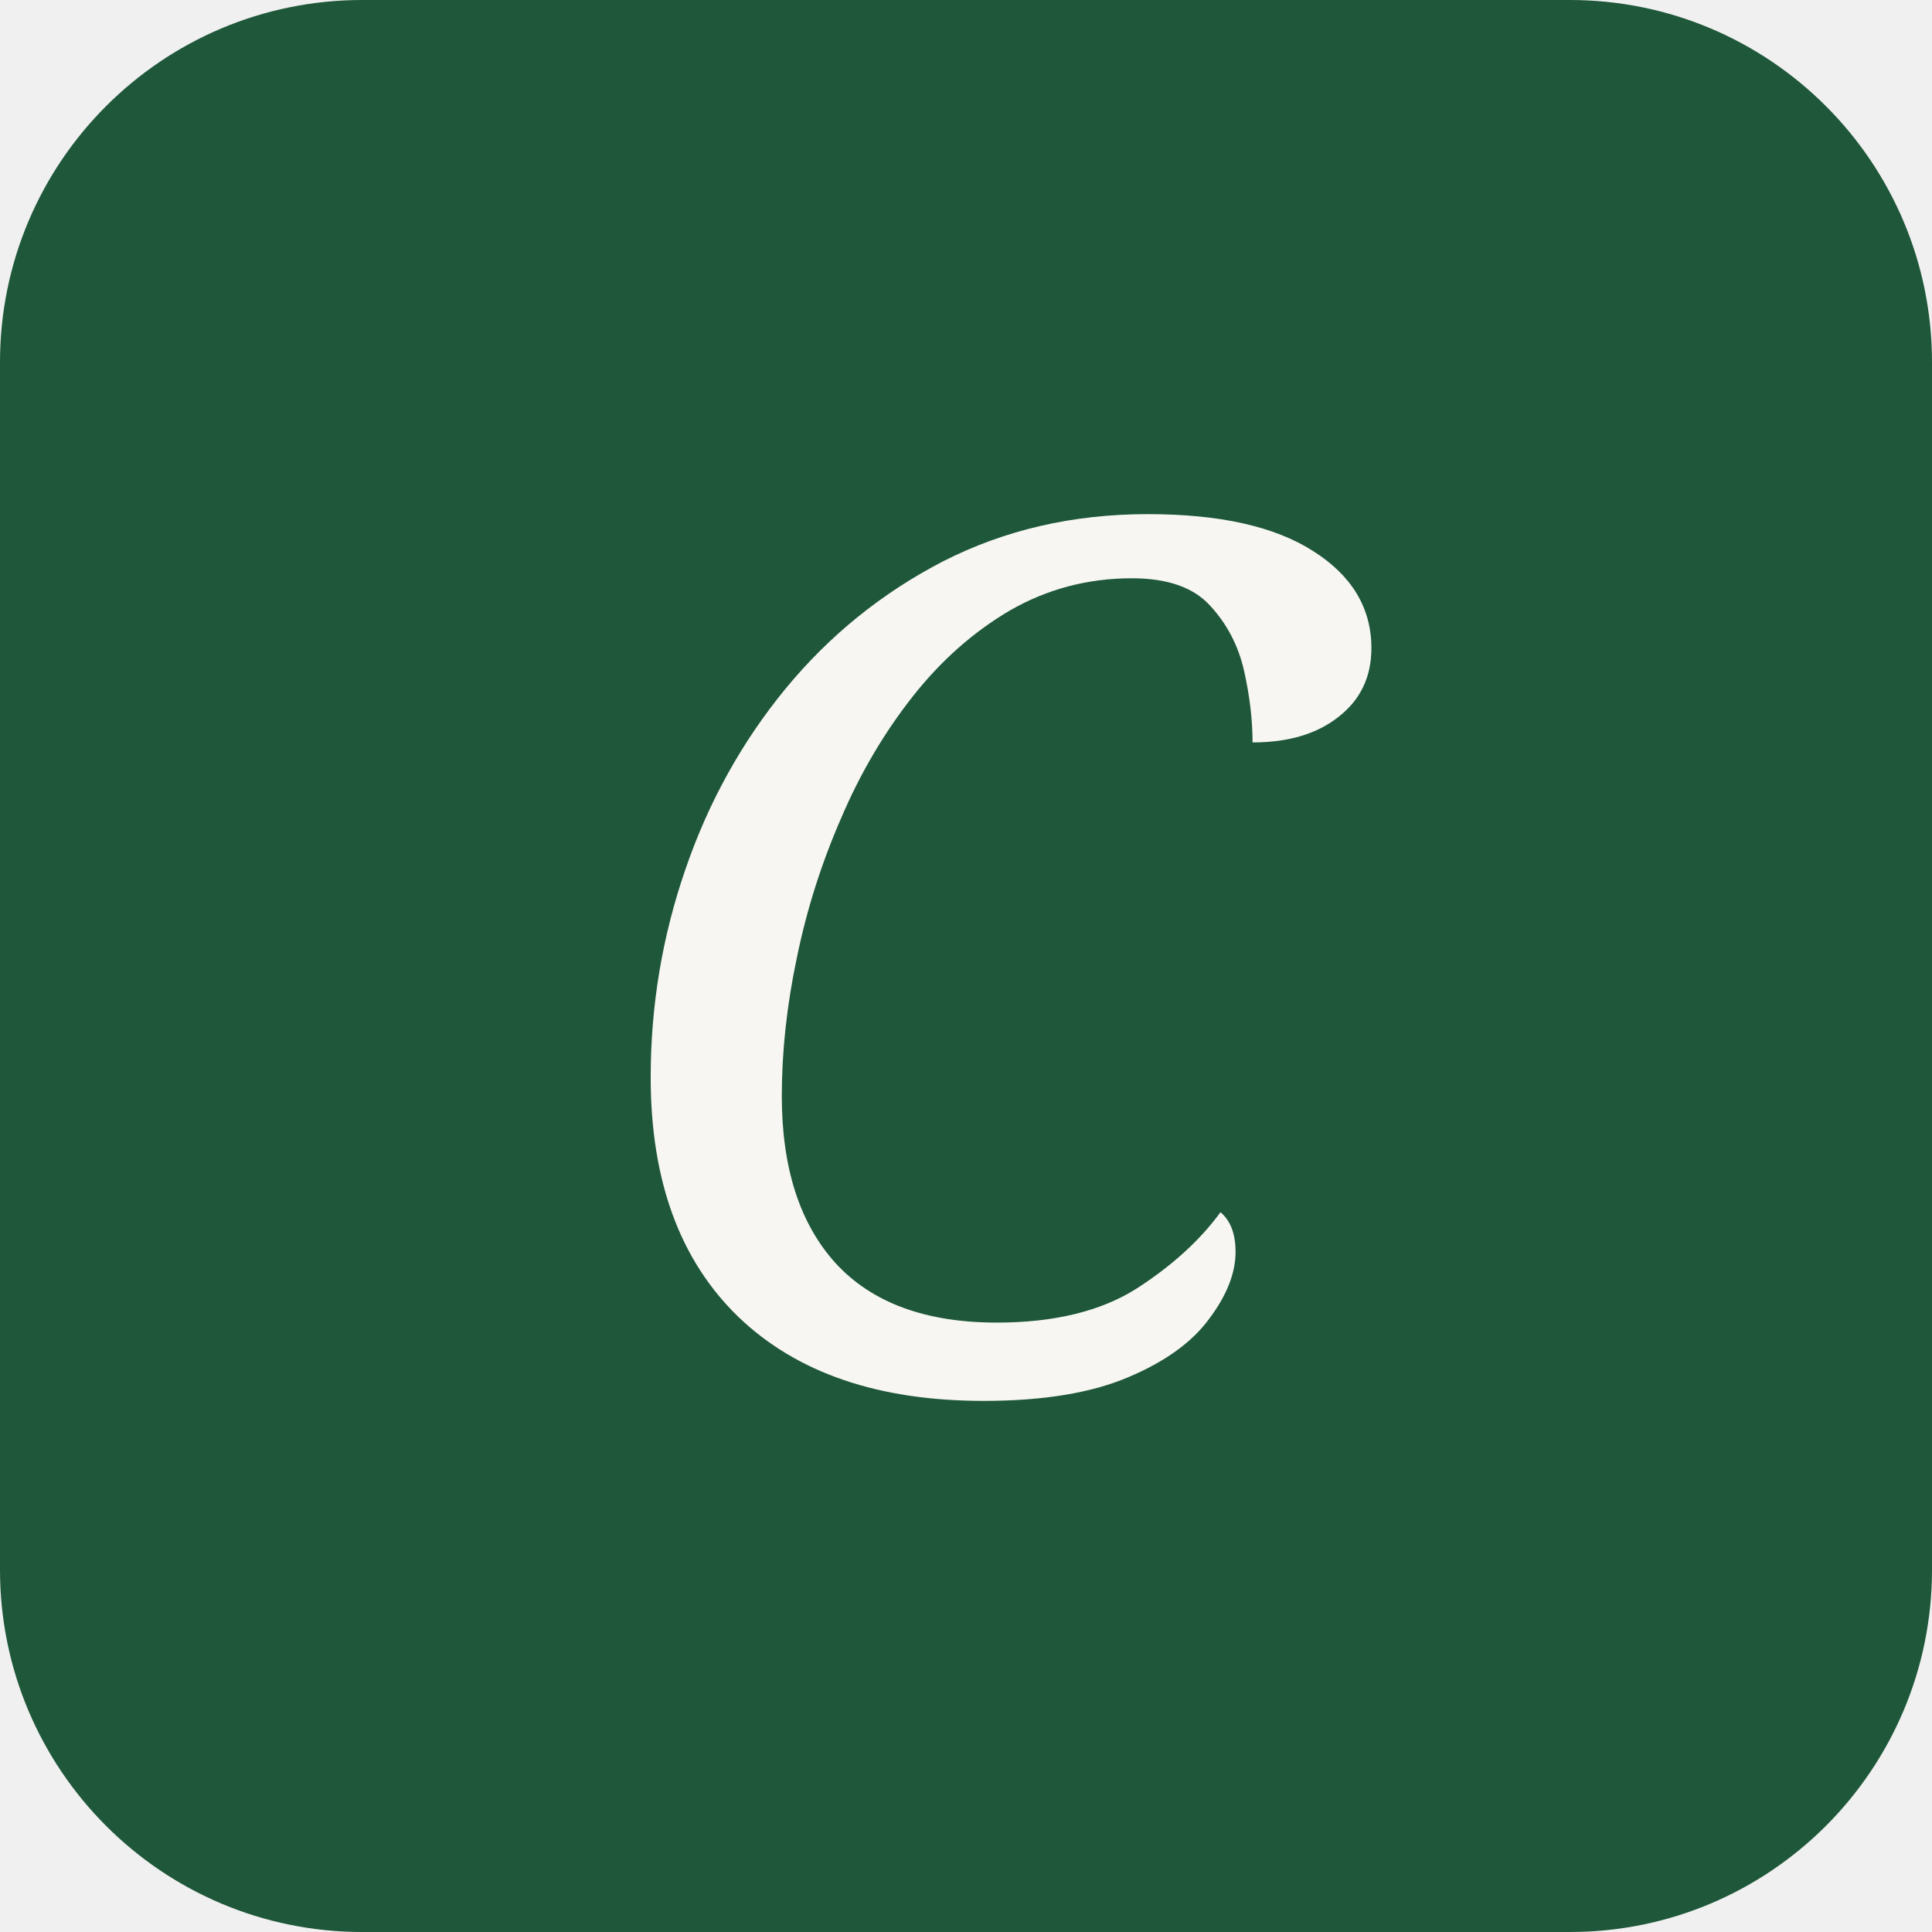
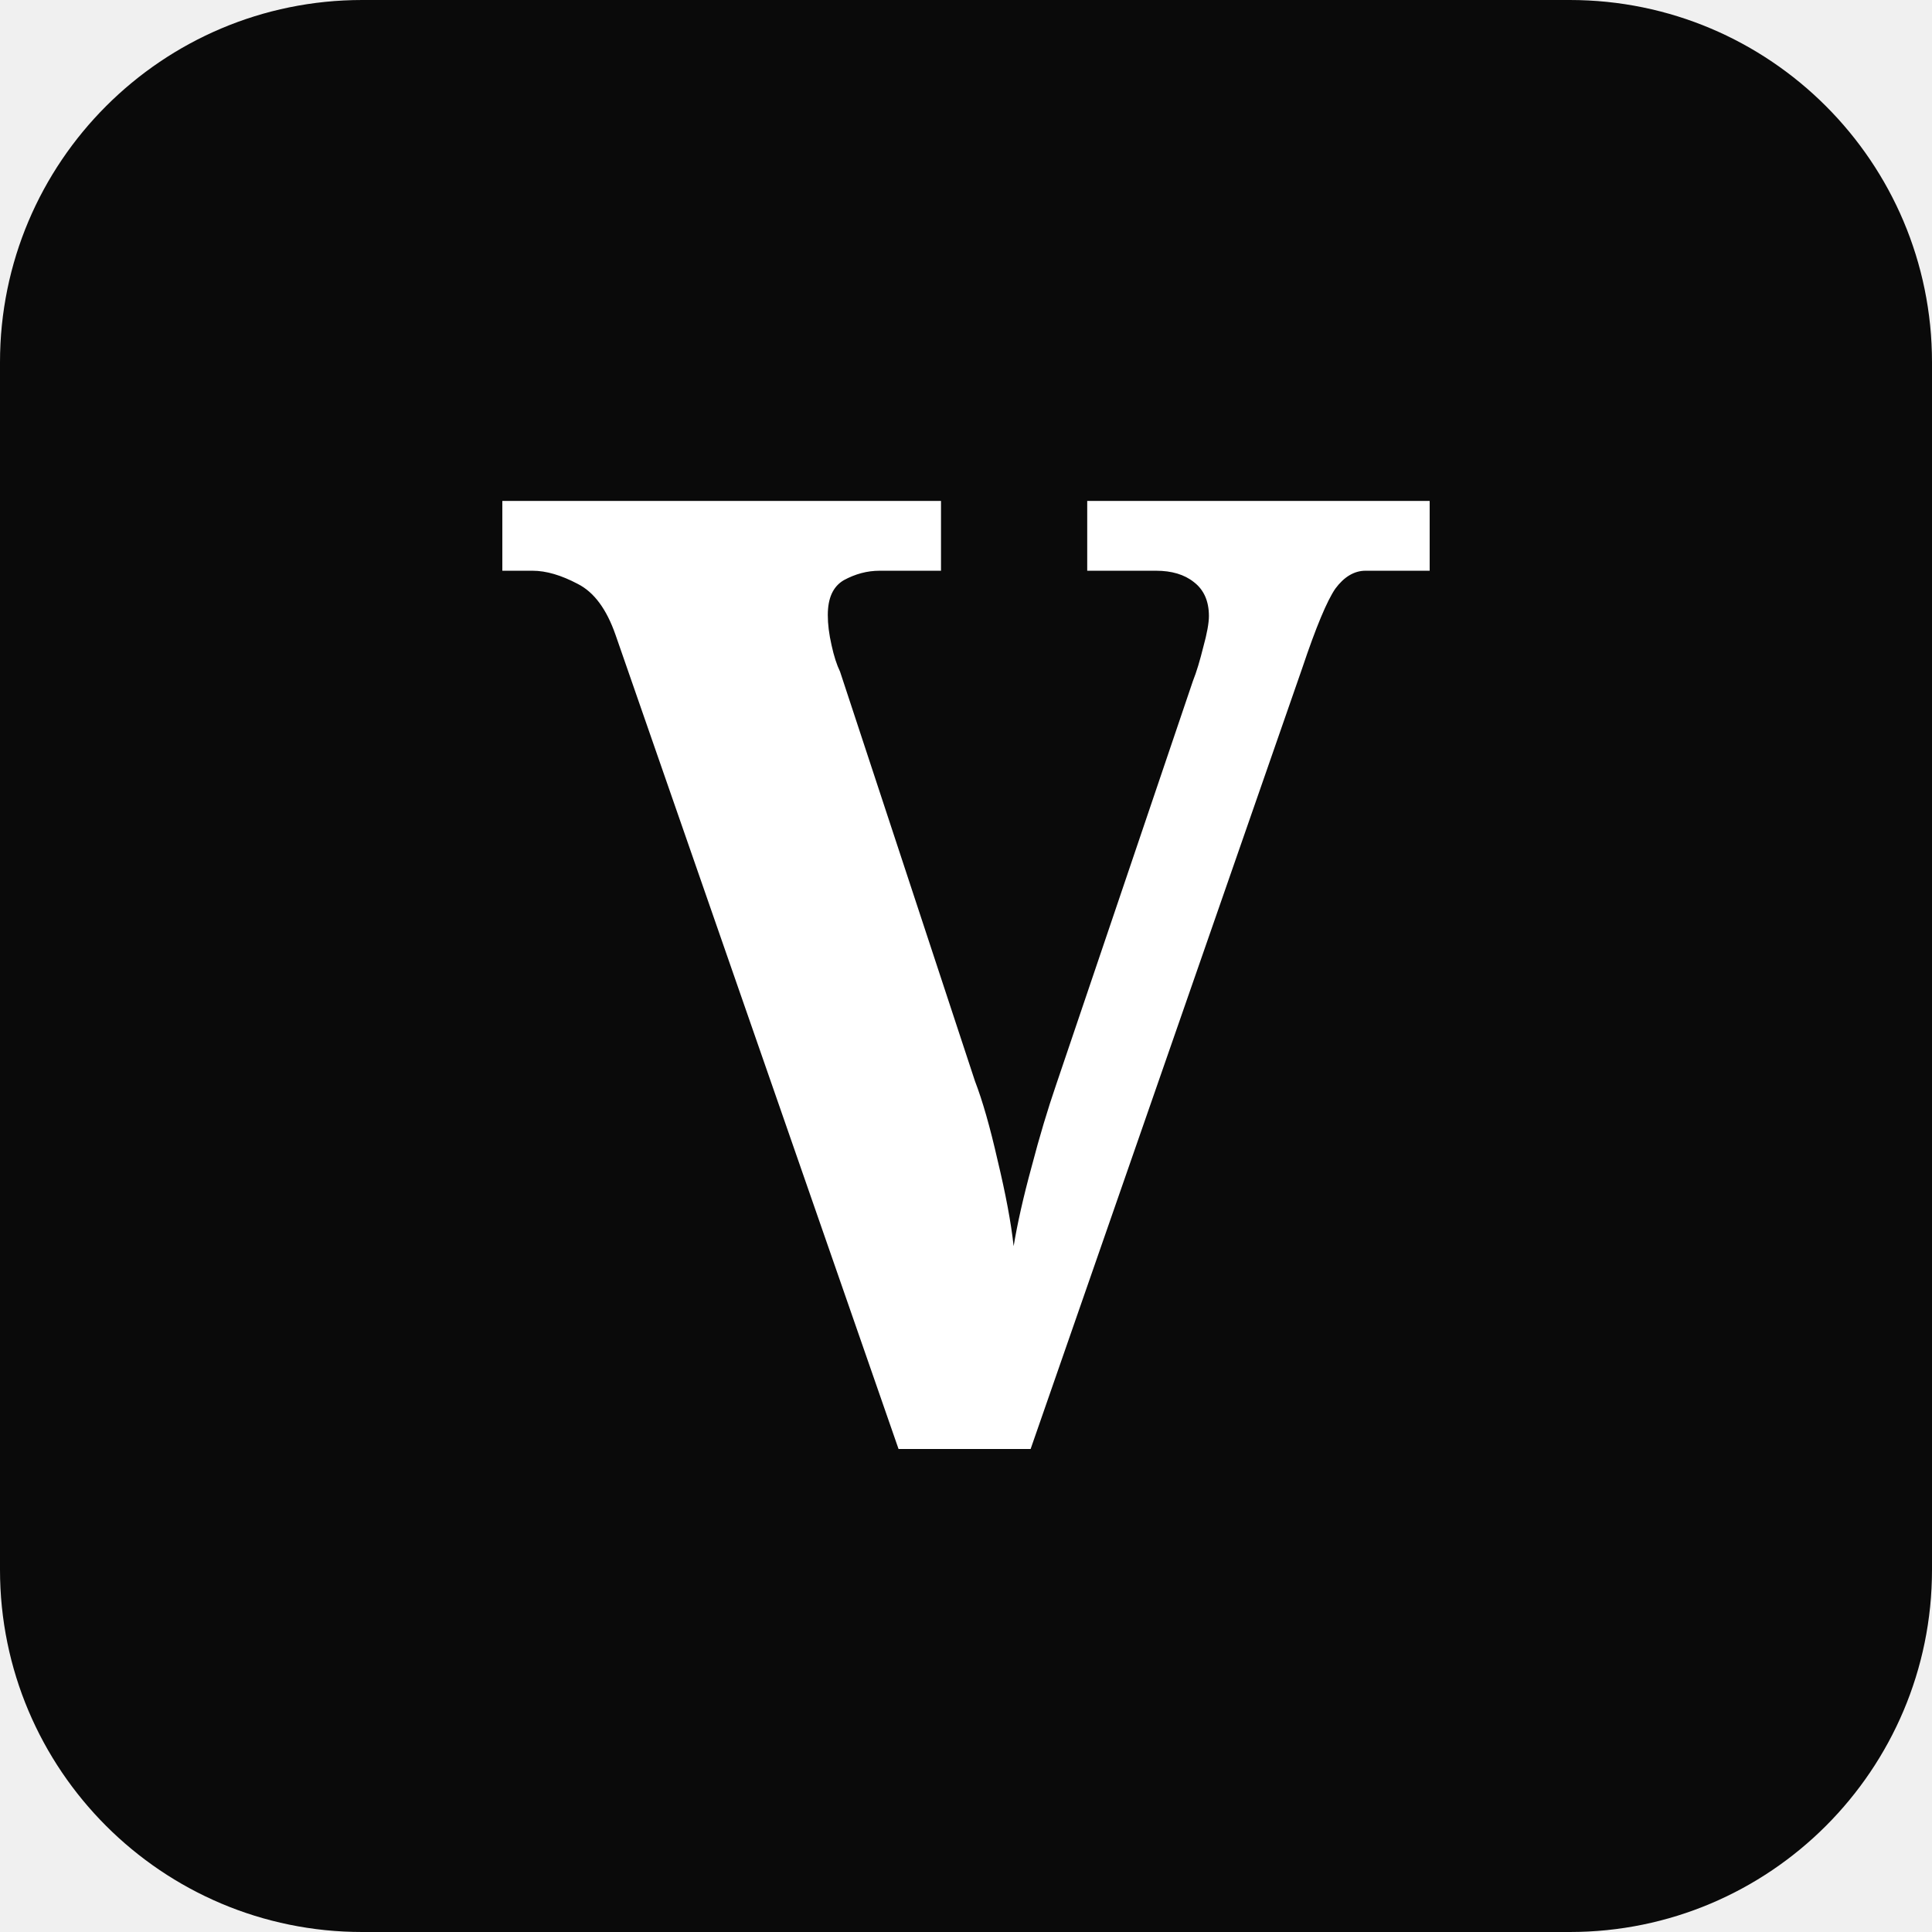
<svg xmlns="http://www.w3.org/2000/svg" viewBox="0 0 32 32">
-   <rect width="32" height="32" fill="#1E5739" rx="6" />
-   <text x="16" y="23" font-family="Georgia, serif" font-size="20" font-style="italic" fill="#F7F6F2" text-anchor="middle">C</text>
+   <rect width="32" height="32" rx="6" fill="#0a0a0a" />
+   <text x="16" y="24" font-family="Georgia, serif" font-size="22" font-weight="700" text-anchor="middle" fill="#ffffff">V</text>
</svg>
